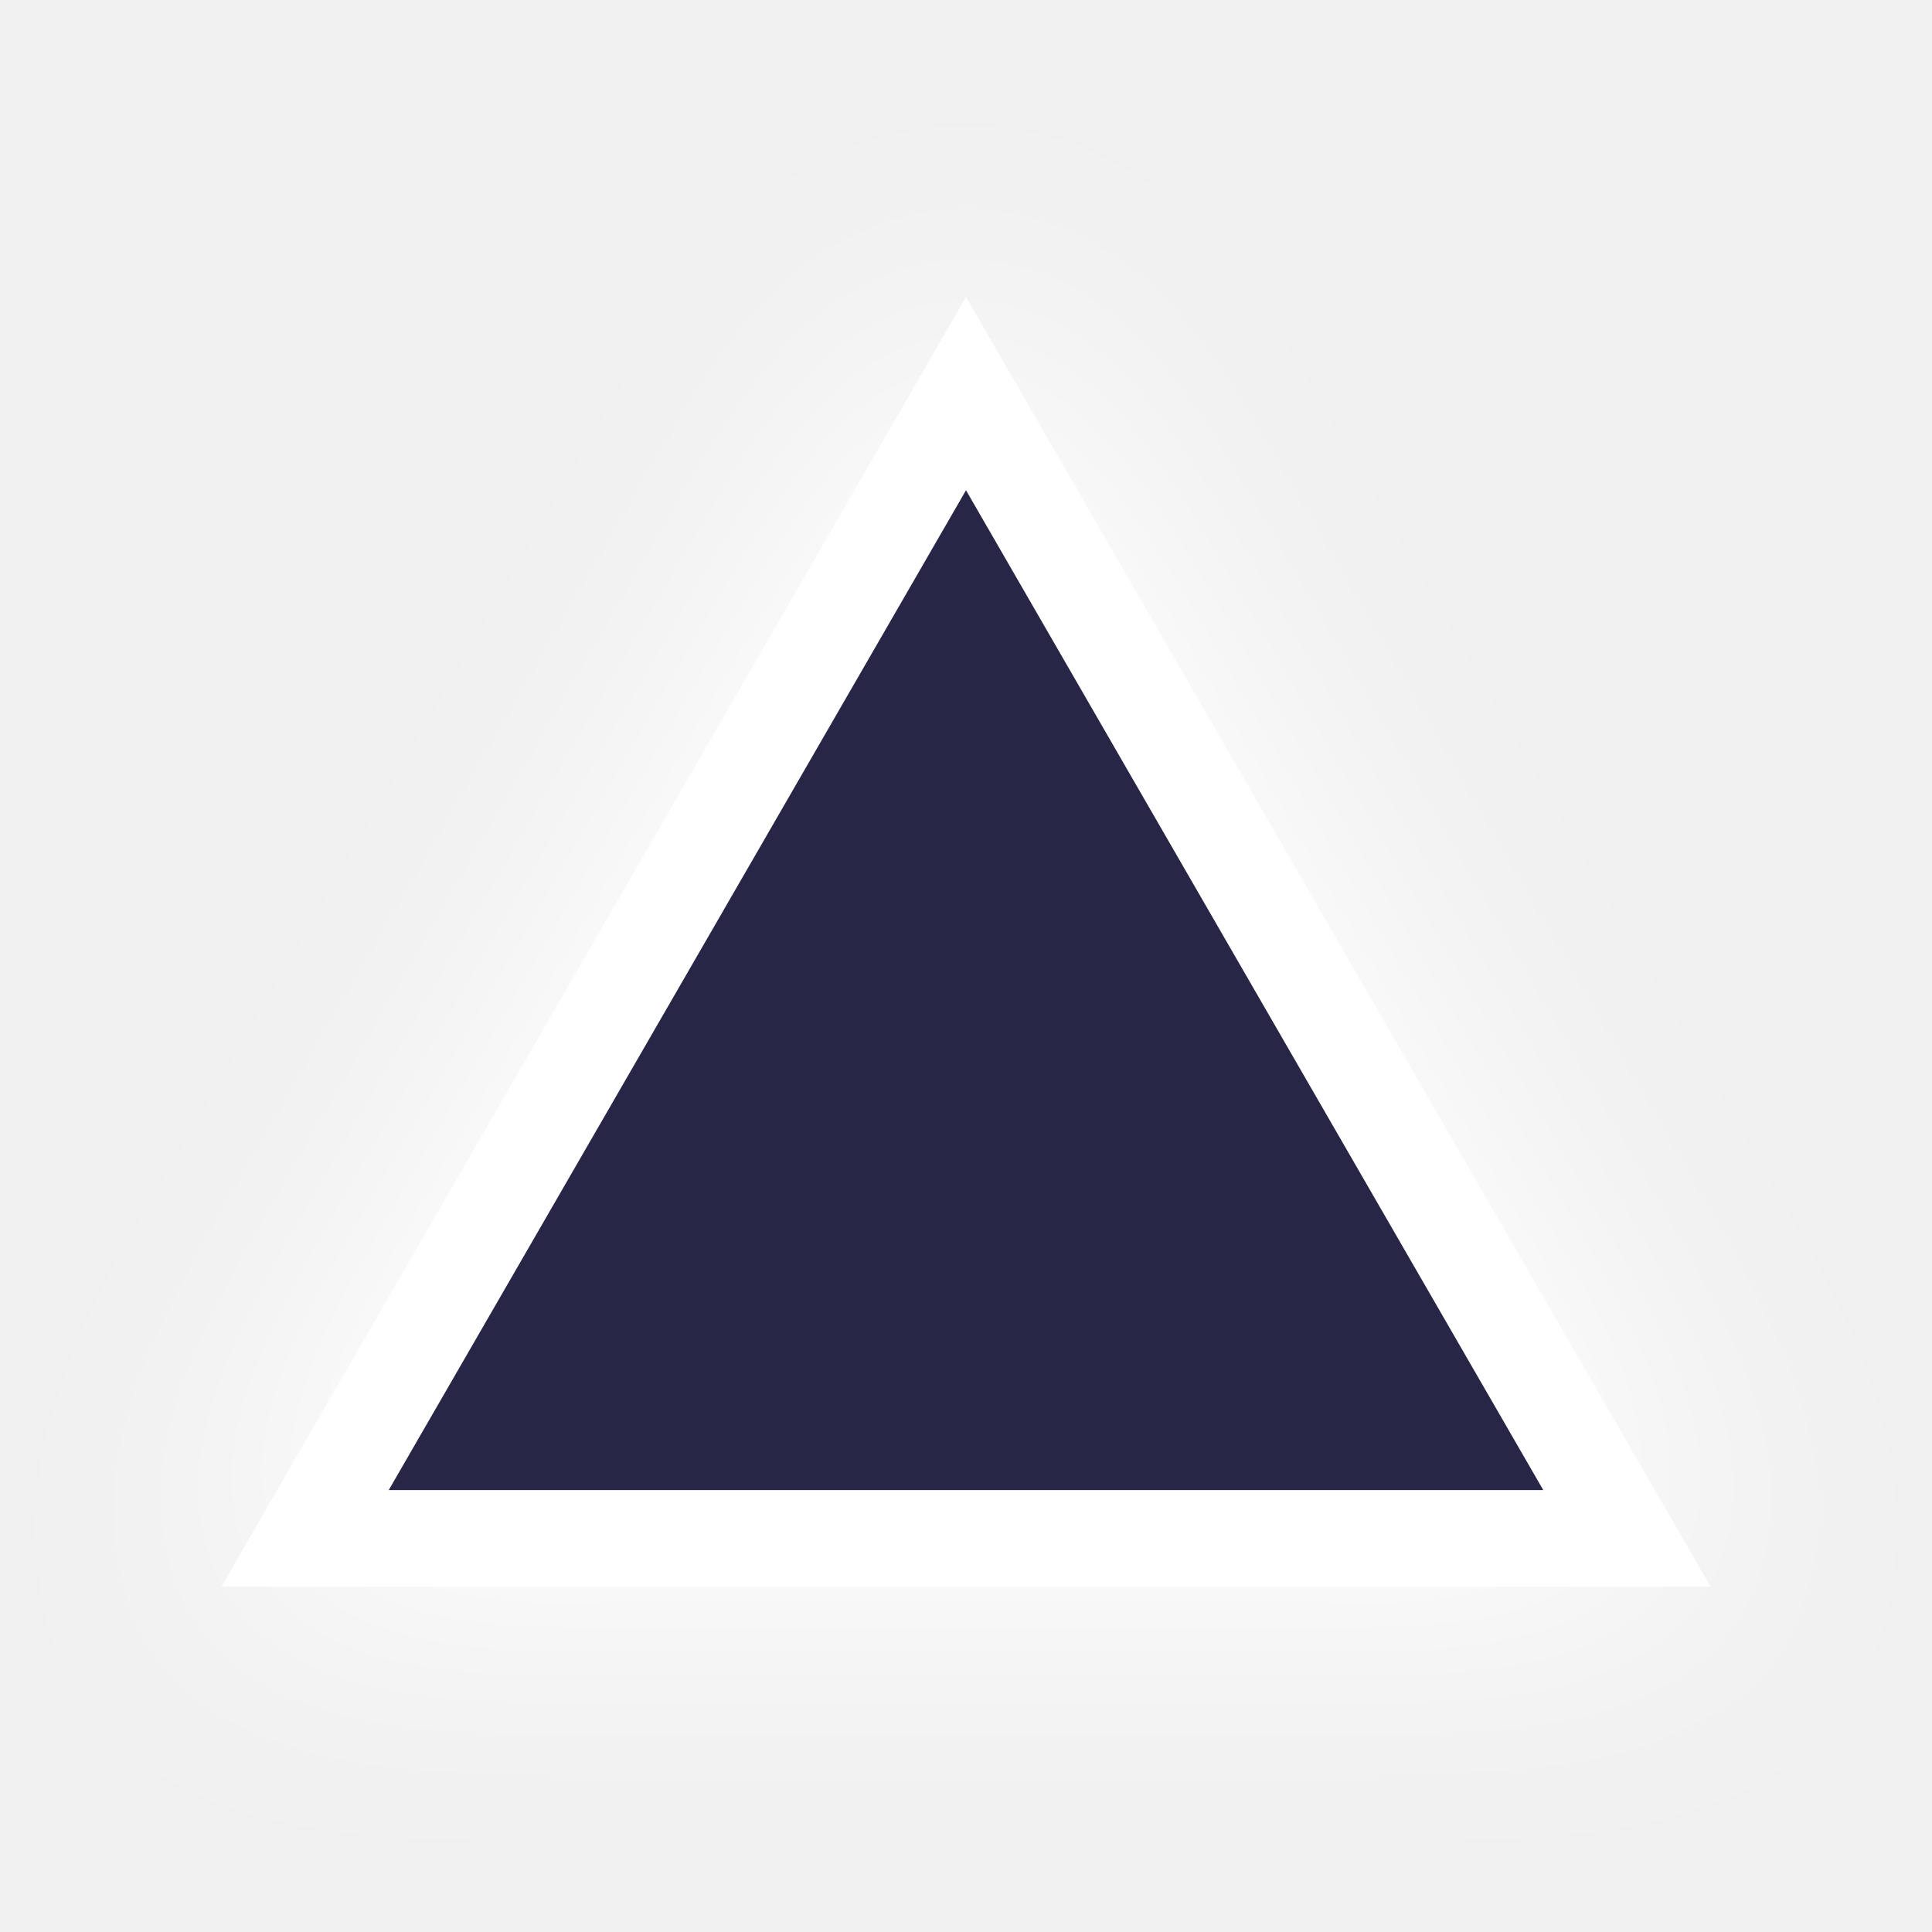
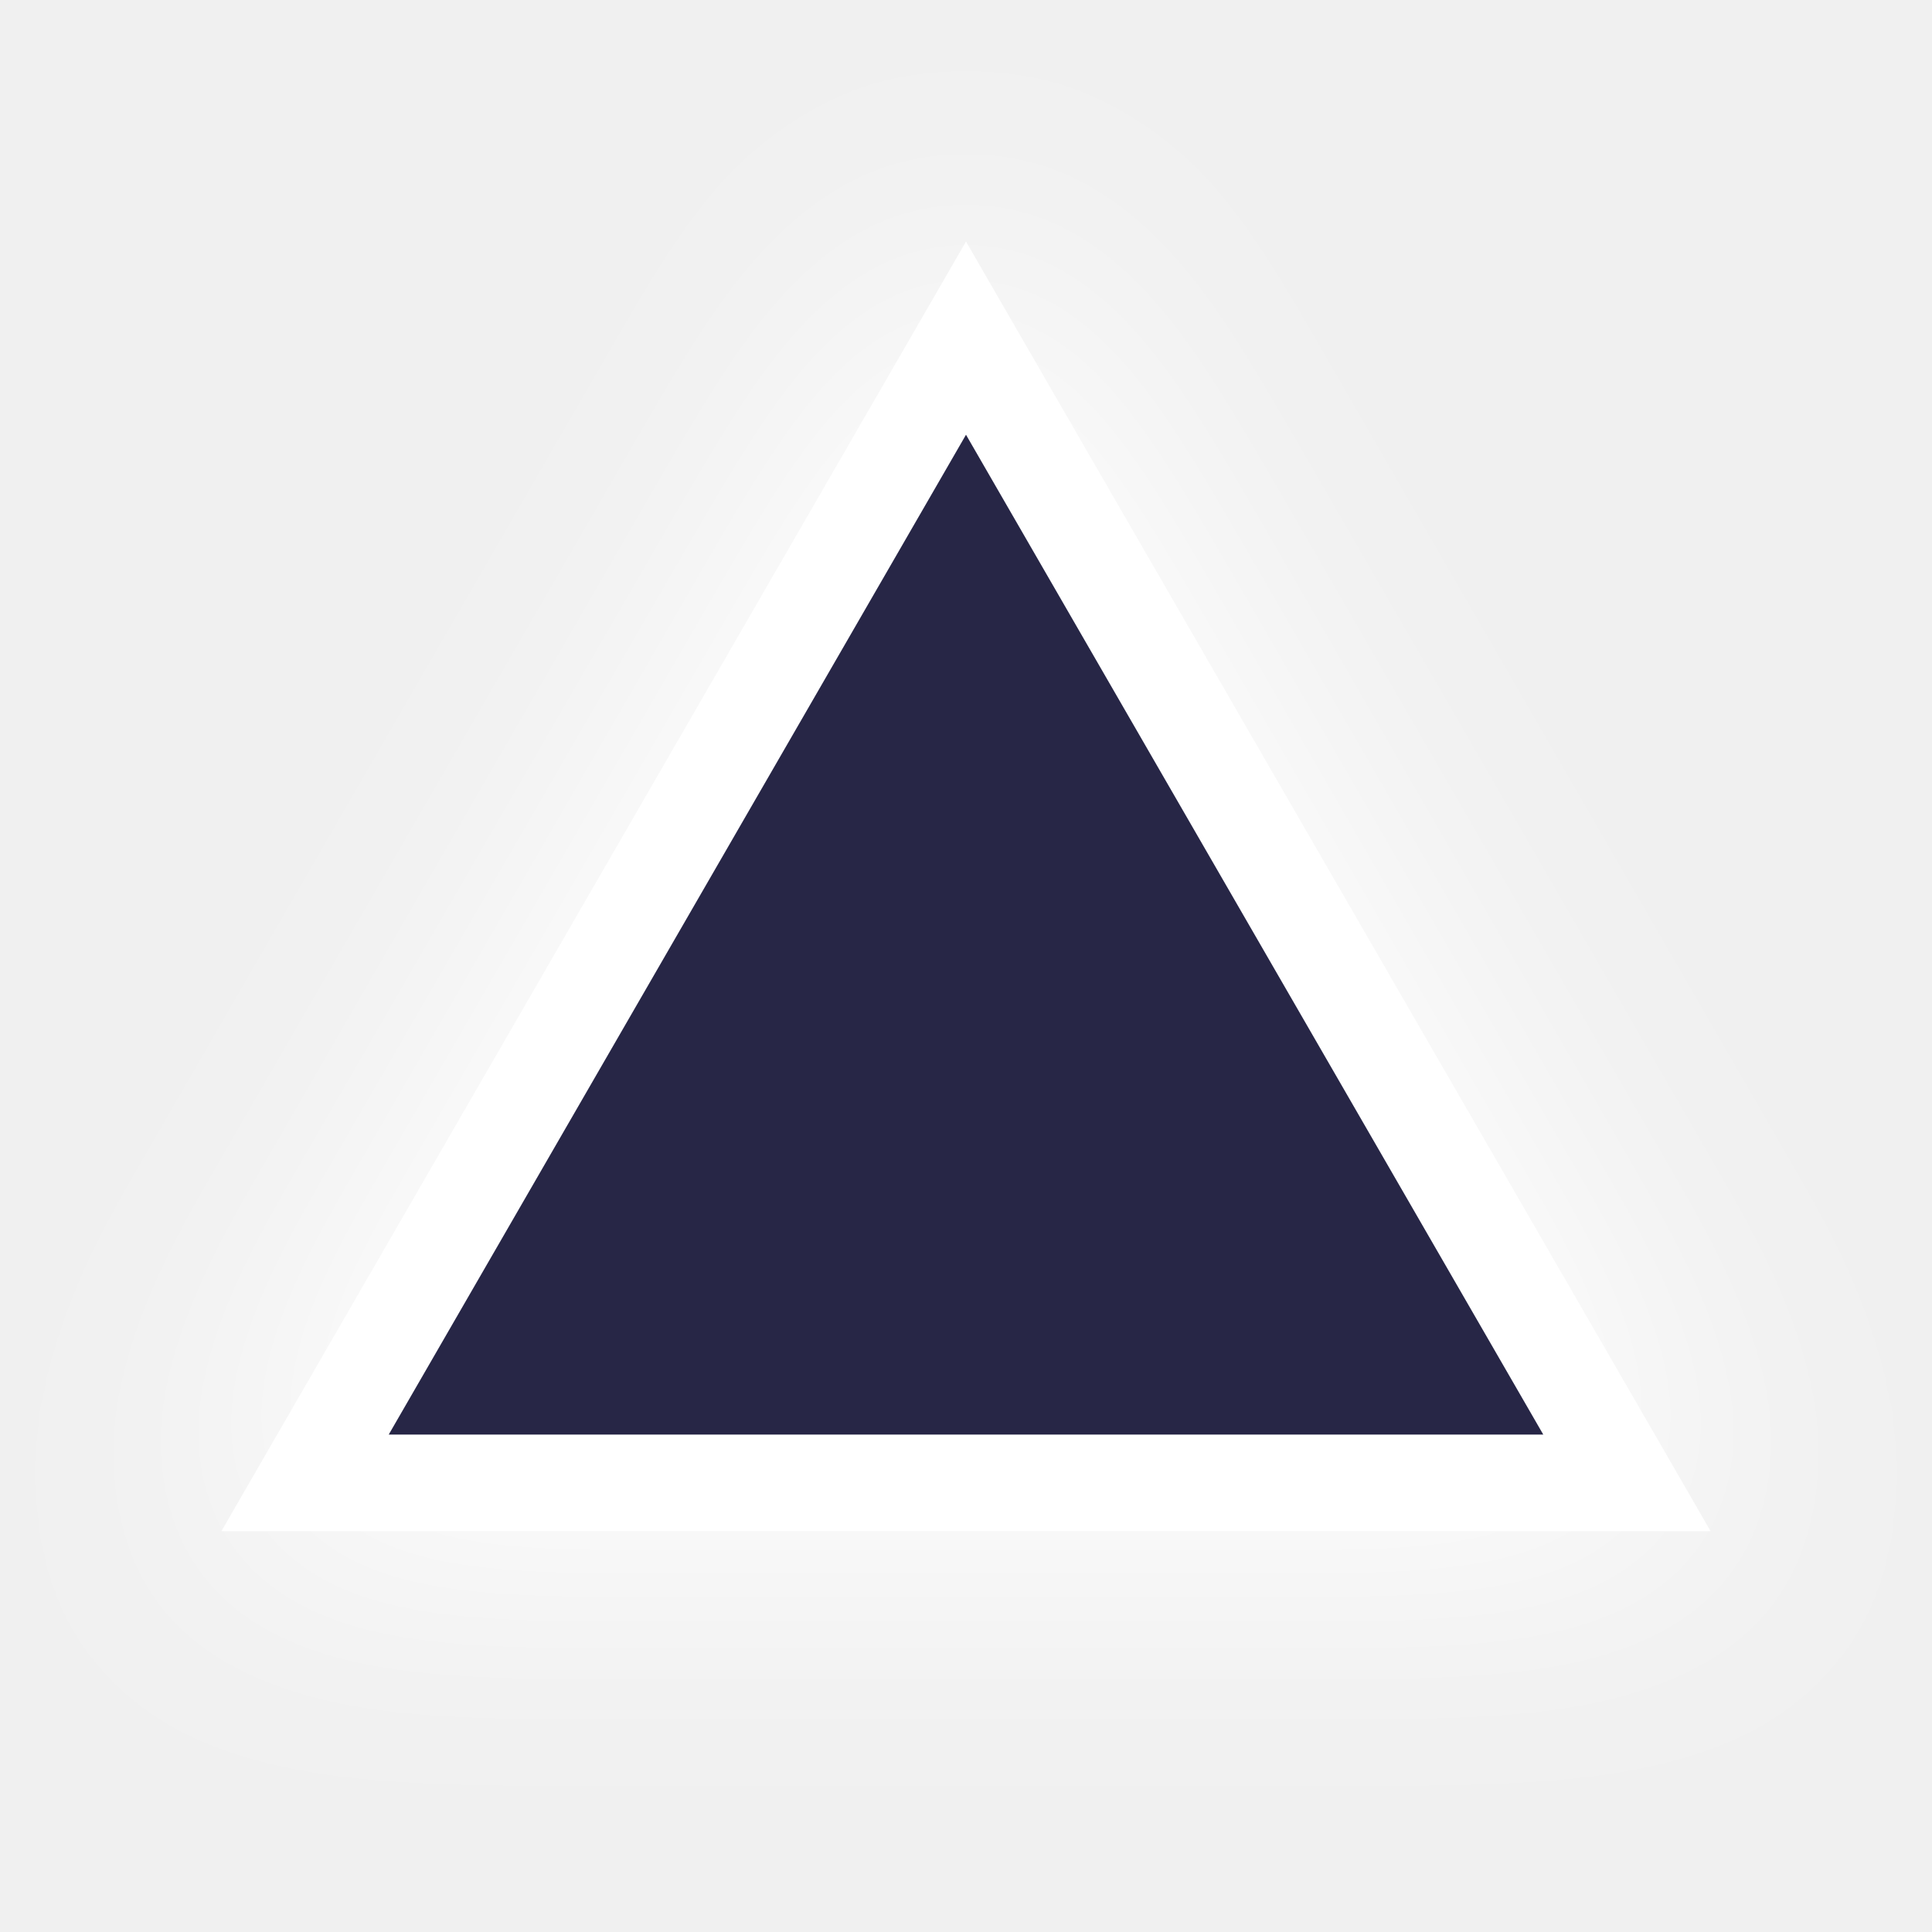
<svg xmlns="http://www.w3.org/2000/svg" viewBox="0 0 100 100" height="100" width="100" version="1.1" id="svg45">
-   <path style="fill:#ffffff;fill-opacity:1;stroke:#ffffff;stroke-width:7.0;stroke-opacity:1;filter:url(#backFilter);" d="M 50,20.375 32.896,50 15.791,79.625 H 50 84.209 L 67.104,50 Z" id="background_path" />
+   <path style="fill:#ffffff;fill-opacity:1;stroke:#ffffff;stroke-width:7.0;stroke-opacity:1;filter:url(#backFilter);" d="m 50,17.502 -17.104,29.625 -17.105,29.625 H 50 84.209 l -17.105,-29.625 z" id="background_path" />
  <defs>
    <filter style="color-interpolation-filters:sRGB" id="backFilter" x="-1" width="40" y="-1" height="40">
      <feGaussianBlur stdDeviation="7.086" id="gaussianBlurBack" />
    </filter>
  </defs>
-   <path style="fill:#272646;fill-opacity:1;stroke:#ffffff;stroke-width:5;stroke-opacity:1;stroke-miterlimit:4;stroke-dasharray:none" d="M 50,20.375 32.896,50 15.791,79.625 H 50 84.209 L 67.104,50 Z" id="main_path" />
+   <path style="fill:#272646;fill-opacity:1;stroke:#ffffff;stroke-width:5;stroke-opacity:1;stroke-miterlimit:4;stroke-dasharray:none" d="m 50,17.502 -17.104,29.625 -17.105,29.625 H 50 84.209 l -17.105,-29.625 z" id="main_path" />
</svg>
